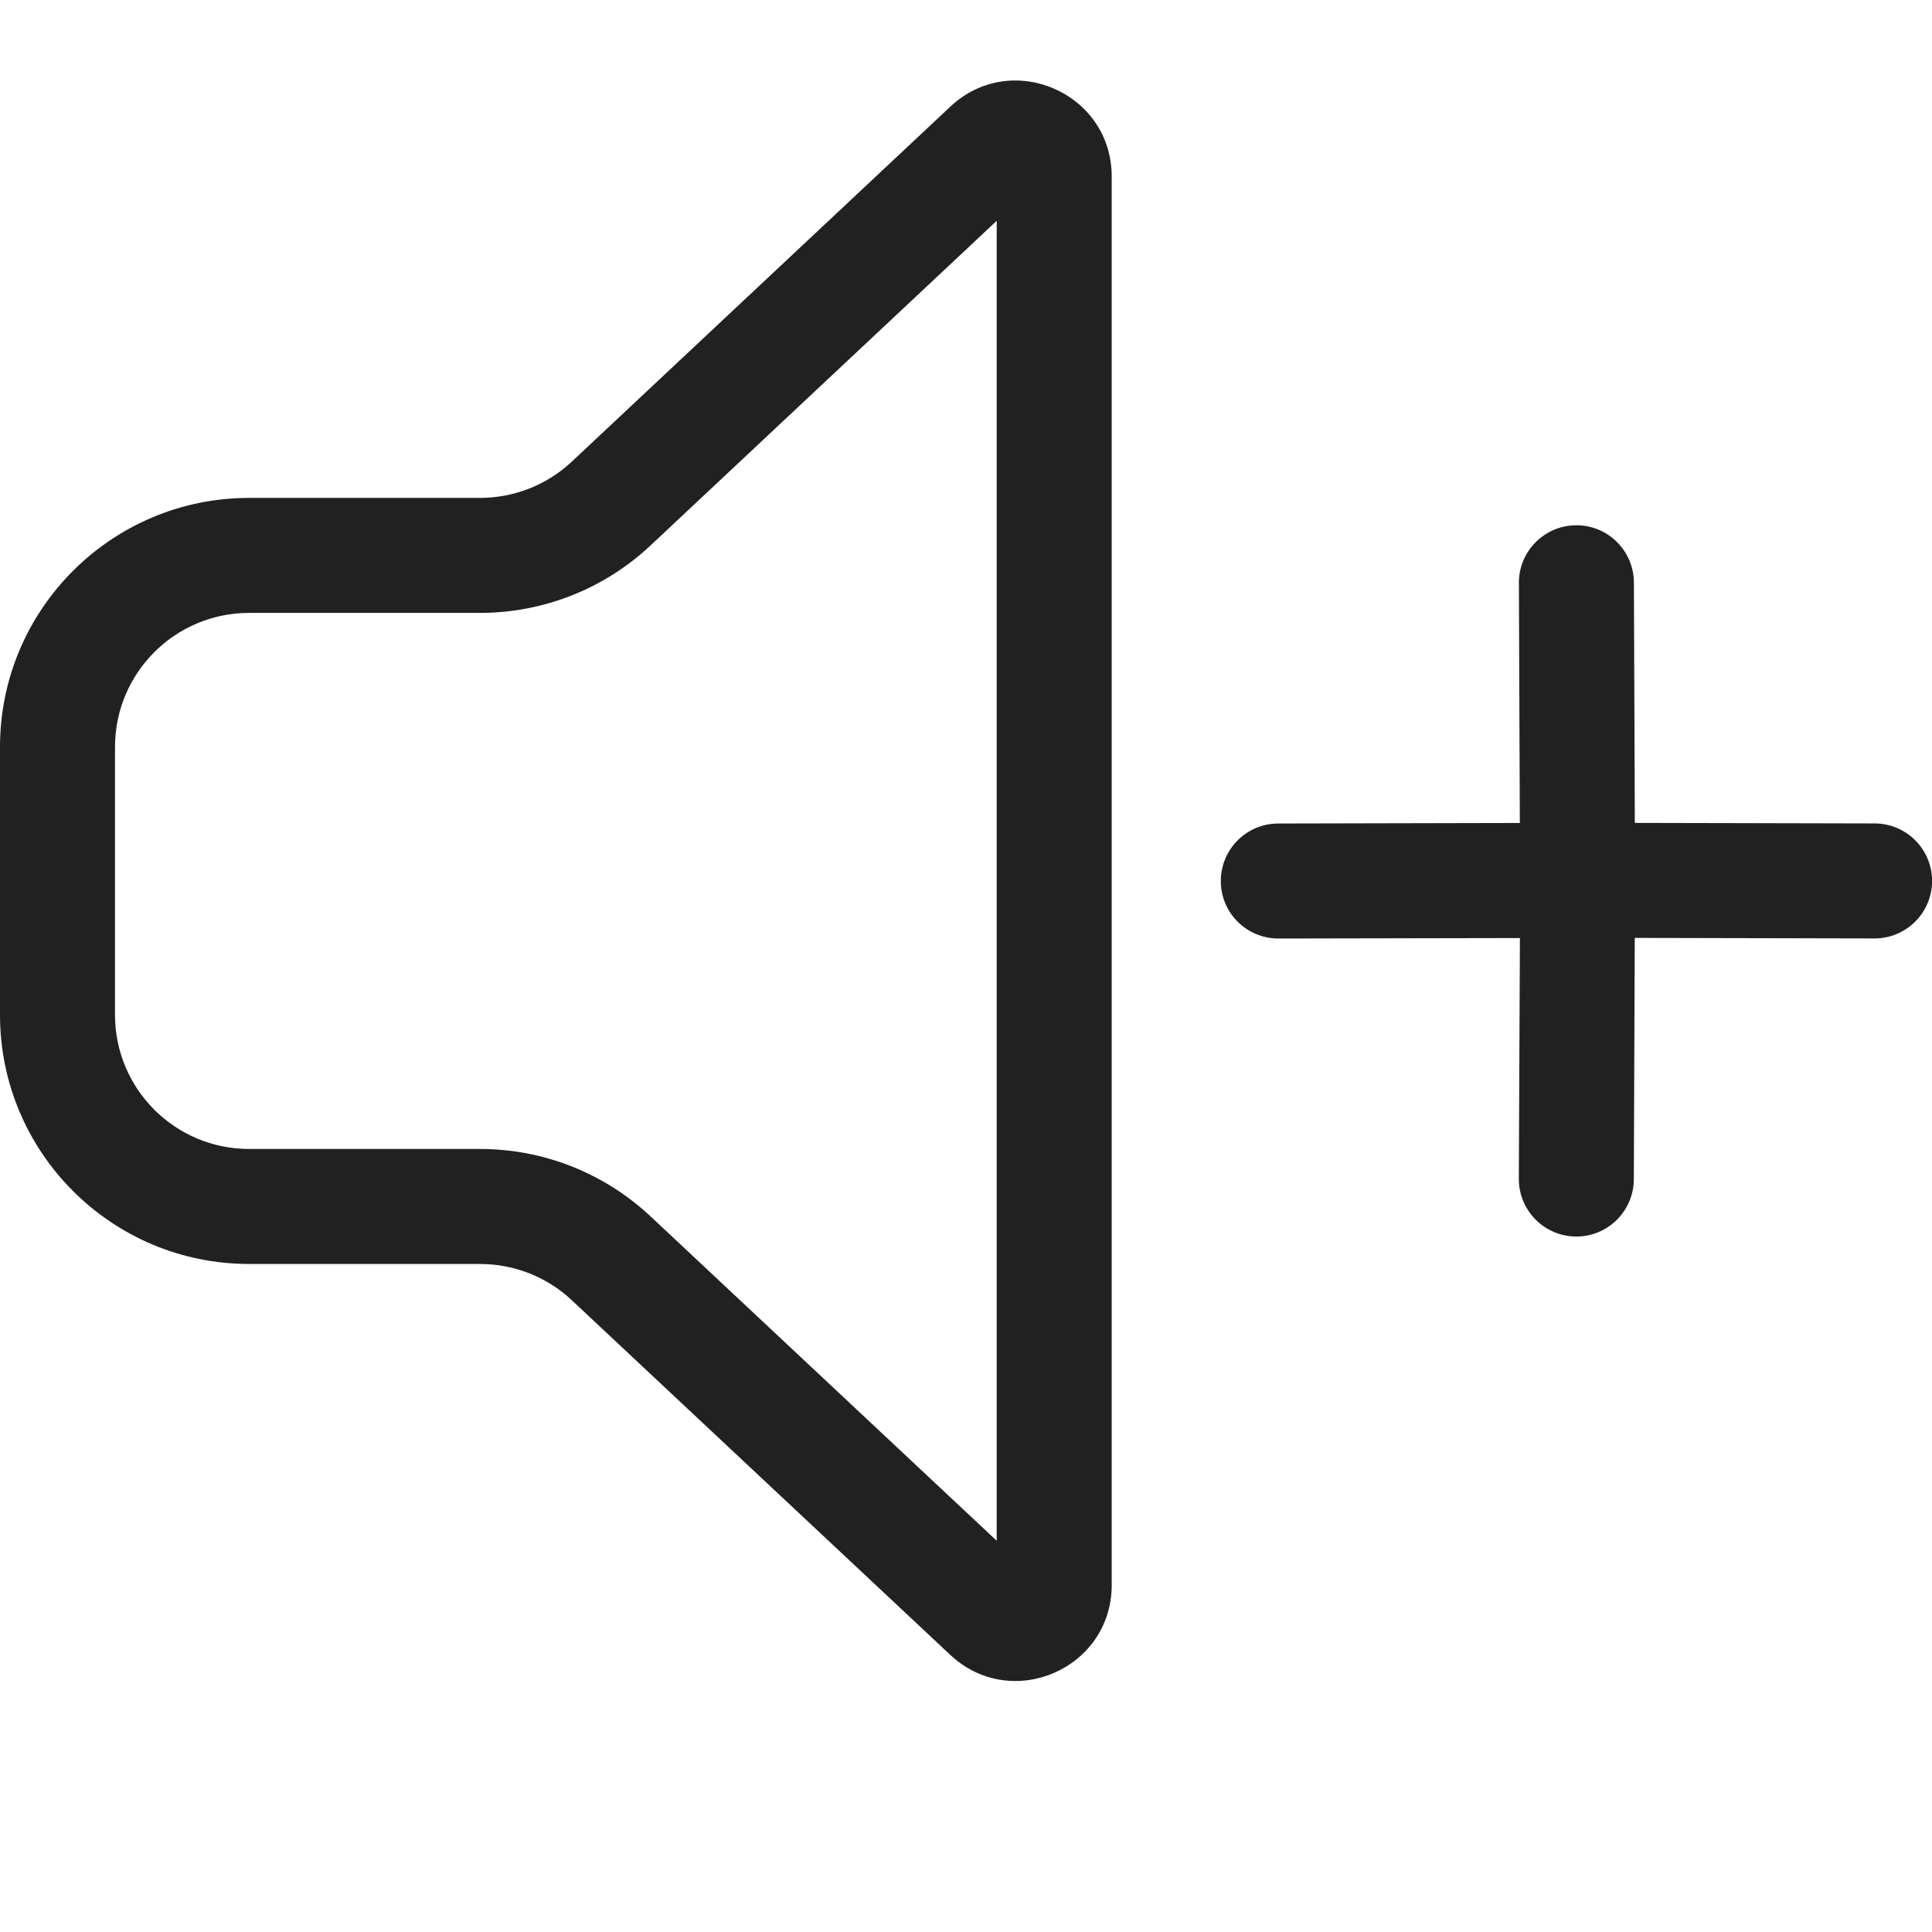
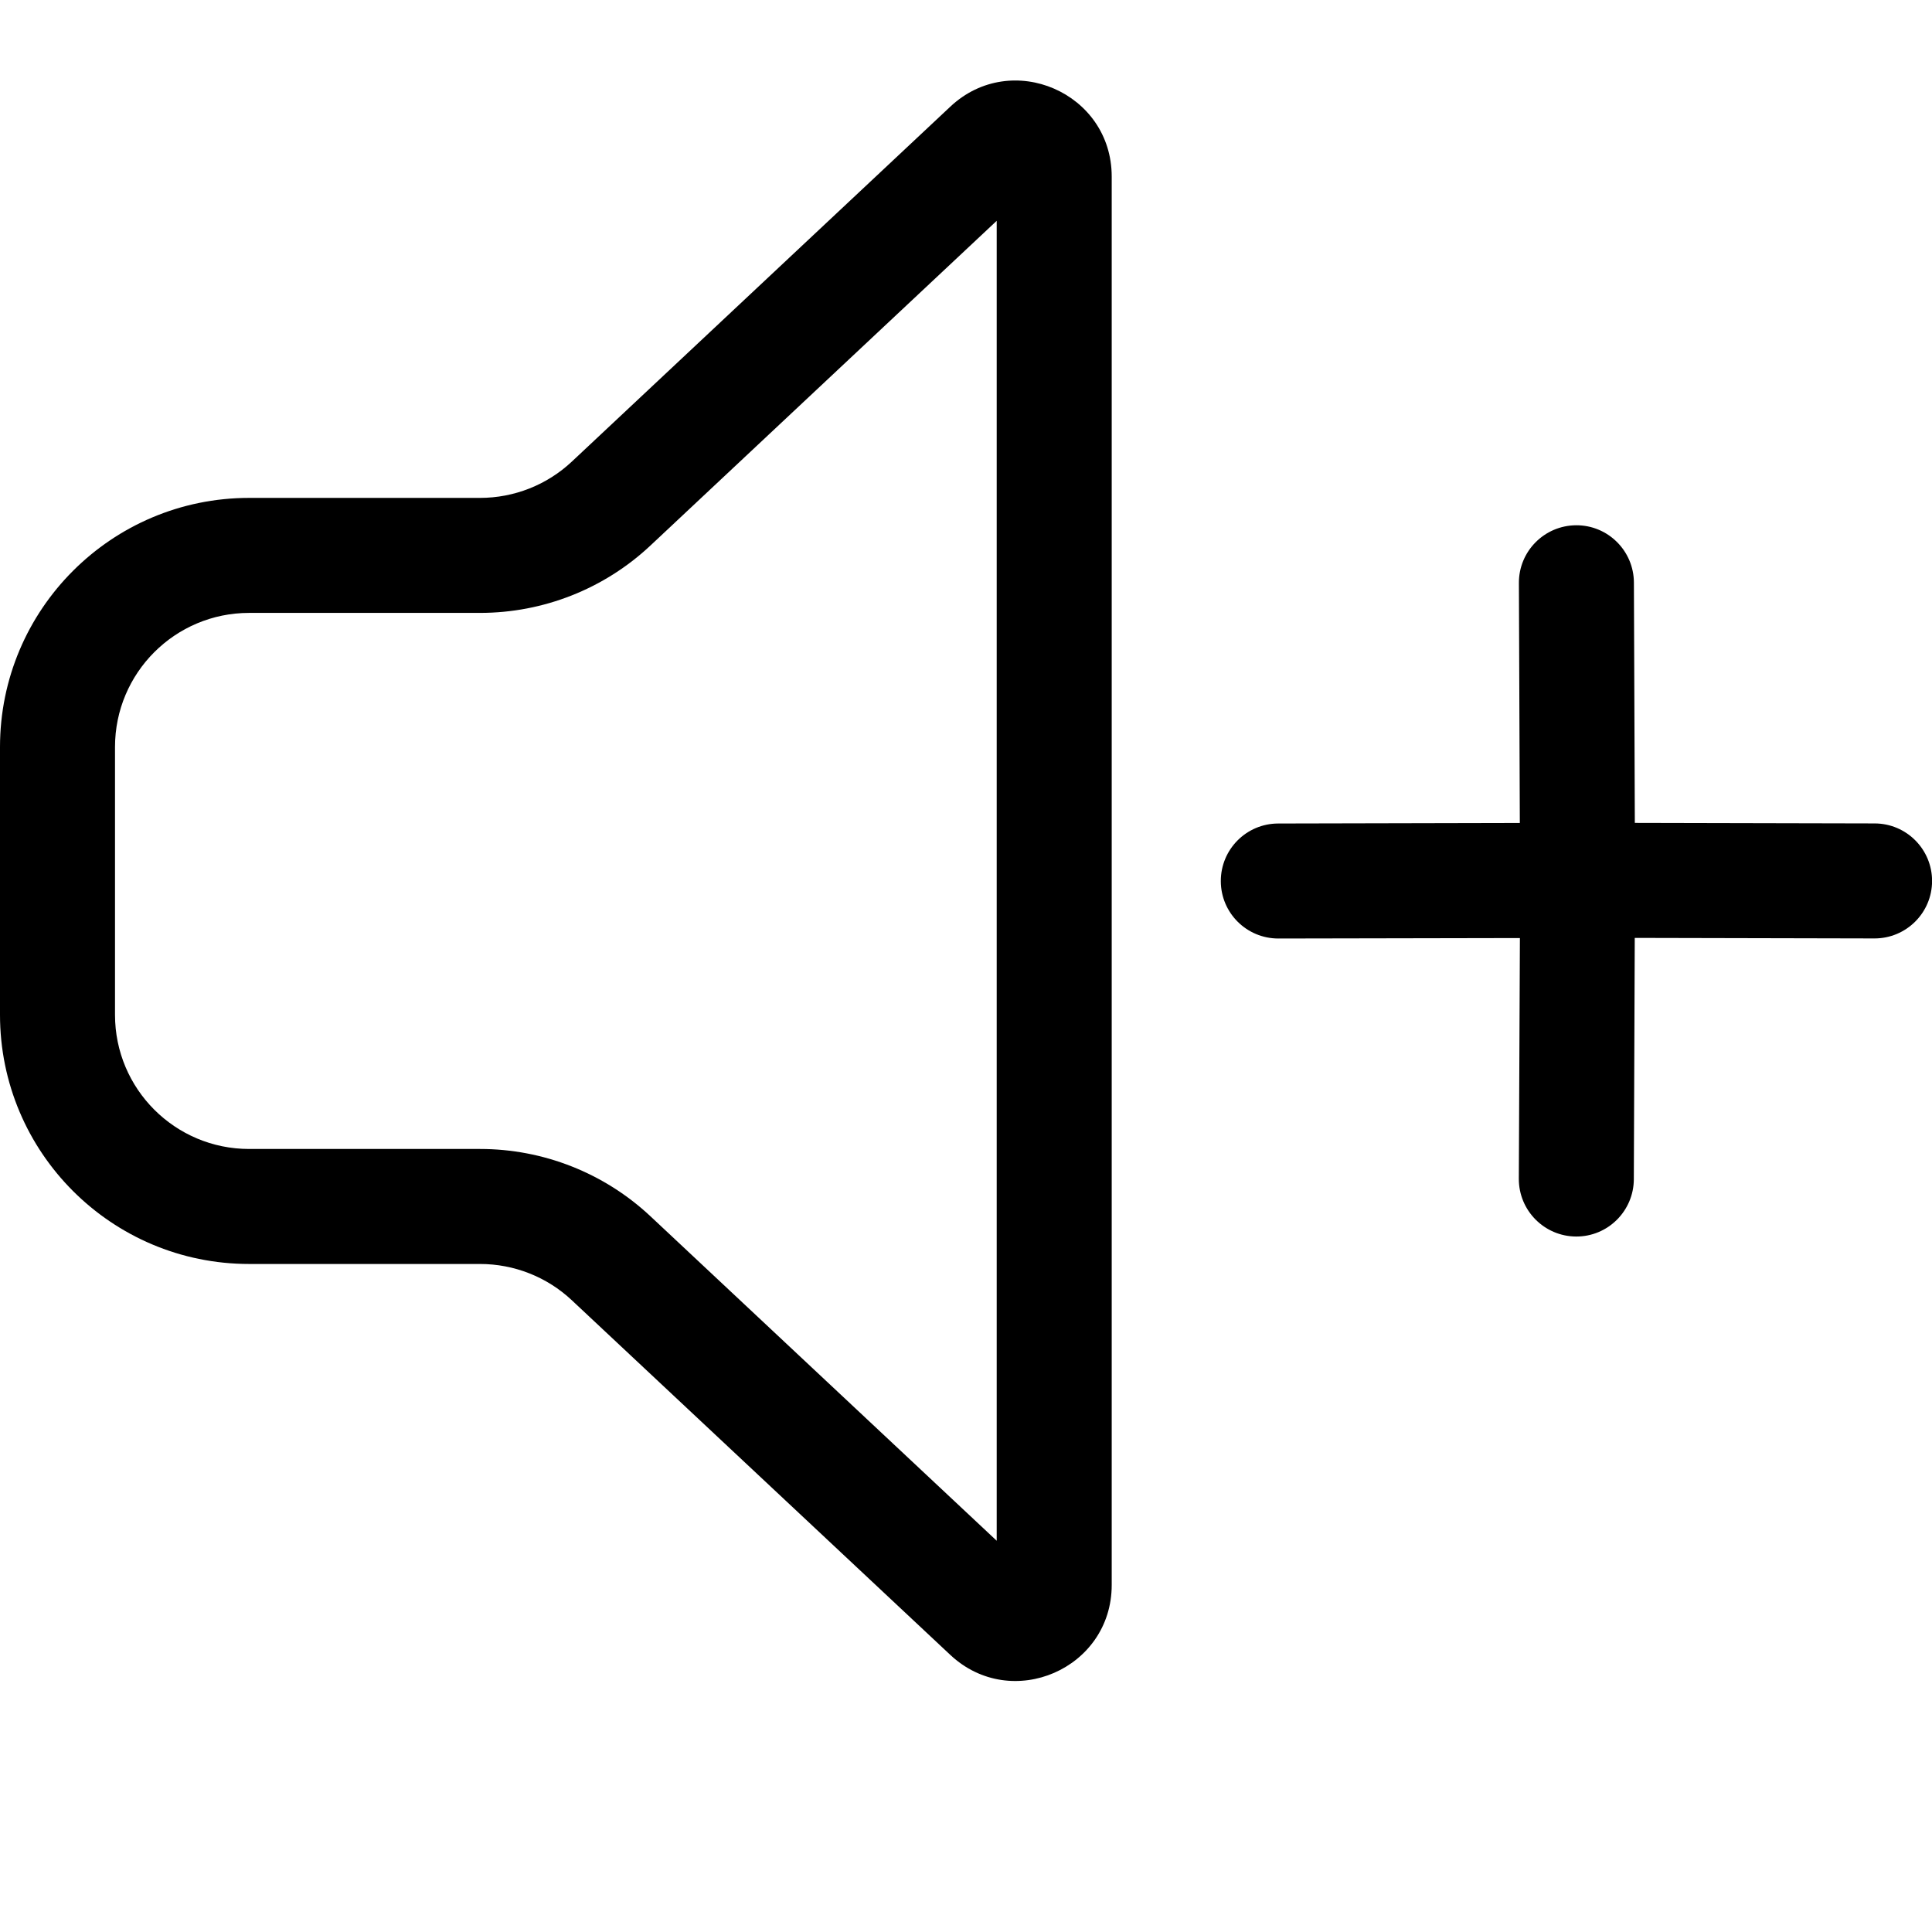
<svg xmlns="http://www.w3.org/2000/svg" width="719.976" height="719.976" viewBox="0 0 25.199 25.199" fill="none" version="1.1" id="svg54768">
  <defs id="defs54772" />
-   <path d="m 12.395,1.391 c 0.798,-0.749 2.105,-0.183 2.105,0.912 V 20.673 c 0,1.094 -1.306,1.66 -2.105,0.912 l -4.937,-4.626 c -0.324,-0.304 -0.752,-0.473 -1.197,-0.473 H 3.25 c -1.795,0 -3.25,-1.455 -3.25,-3.25 v -3.492 C 0,7.949 1.455,6.494 3.25,6.494 h 3.011 c 0.445,0 0.873,-0.169 1.197,-0.473 z m 0.605,1.489 -4.516,4.235 c -0.602,0.565 -1.397,0.879 -2.223,0.879 H 3.25 c -0.967,0 -1.75,0.783 -1.75,1.75 v 3.492 c 0,0.967 0.783,1.75 1.75,1.75 h 3.012 c 0.825,0 1.62,0.314 2.222,0.878 L 13,20.096 Z" fill="#212121" id="path54764" />
-   <path d="m 19.81,15.375 c -0.001,0.414 0.333,0.751 0.747,0.753 0.414,0.002 0.751,-0.333 0.753,-0.747 l 0.012,-3.148 3.126,0.007 c 0.414,8.95e-4 0.751,-0.334 0.752,-0.748 9.19e-4,-0.414 -0.334,-0.751 -0.748,-0.752 l -3.129,-0.007 -0.012,-3.135 c -0.002,-0.414 -0.339,-0.749 -0.753,-0.747 -0.414,0.002 -0.749,0.339 -0.747,0.753 l 0.012,3.13 -3.152,0.007 c -0.414,8.48e-4 -0.749,0.337 -0.748,0.752 8.49e-4,0.414 0.337,0.749 0.752,0.748 l 3.149,-0.006 z" fill="#212121" id="path54766" />
+   <path d="m 12.395,1.391 c 0.798,-0.749 2.105,-0.183 2.105,0.912 V 20.673 c 0,1.094 -1.306,1.66 -2.105,0.912 l -4.937,-4.626 c -0.324,-0.304 -0.752,-0.473 -1.197,-0.473 H 3.25 c -1.795,0 -3.25,-1.455 -3.25,-3.25 v -3.492 C 0,7.949 1.455,6.494 3.25,6.494 h 3.011 c 0.445,0 0.873,-0.169 1.197,-0.473 z m 0.605,1.489 -4.516,4.235 c -0.602,0.565 -1.397,0.879 -2.223,0.879 H 3.25 c -0.967,0 -1.75,0.783 -1.75,1.75 v 3.492 c 0,0.967 0.783,1.75 1.75,1.75 h 3.012 c 0.825,0 1.62,0.314 2.222,0.878 L 13,20.096 Z" fill="#000" id="path54764" />
+   <path d="m 19.81,15.375 c -0.001,0.414 0.333,0.751 0.747,0.753 0.414,0.002 0.751,-0.333 0.753,-0.747 l 0.012,-3.148 3.126,0.007 c 0.414,8.95e-4 0.751,-0.334 0.752,-0.748 9.19e-4,-0.414 -0.334,-0.751 -0.748,-0.752 l -3.129,-0.007 -0.012,-3.135 c -0.002,-0.414 -0.339,-0.749 -0.753,-0.747 -0.414,0.002 -0.749,0.339 -0.747,0.753 l 0.012,3.13 -3.152,0.007 c -0.414,8.48e-4 -0.749,0.337 -0.748,0.752 8.49e-4,0.414 0.337,0.749 0.752,0.748 l 3.149,-0.006 z" fill="#000" id="path54766" />
</svg>
